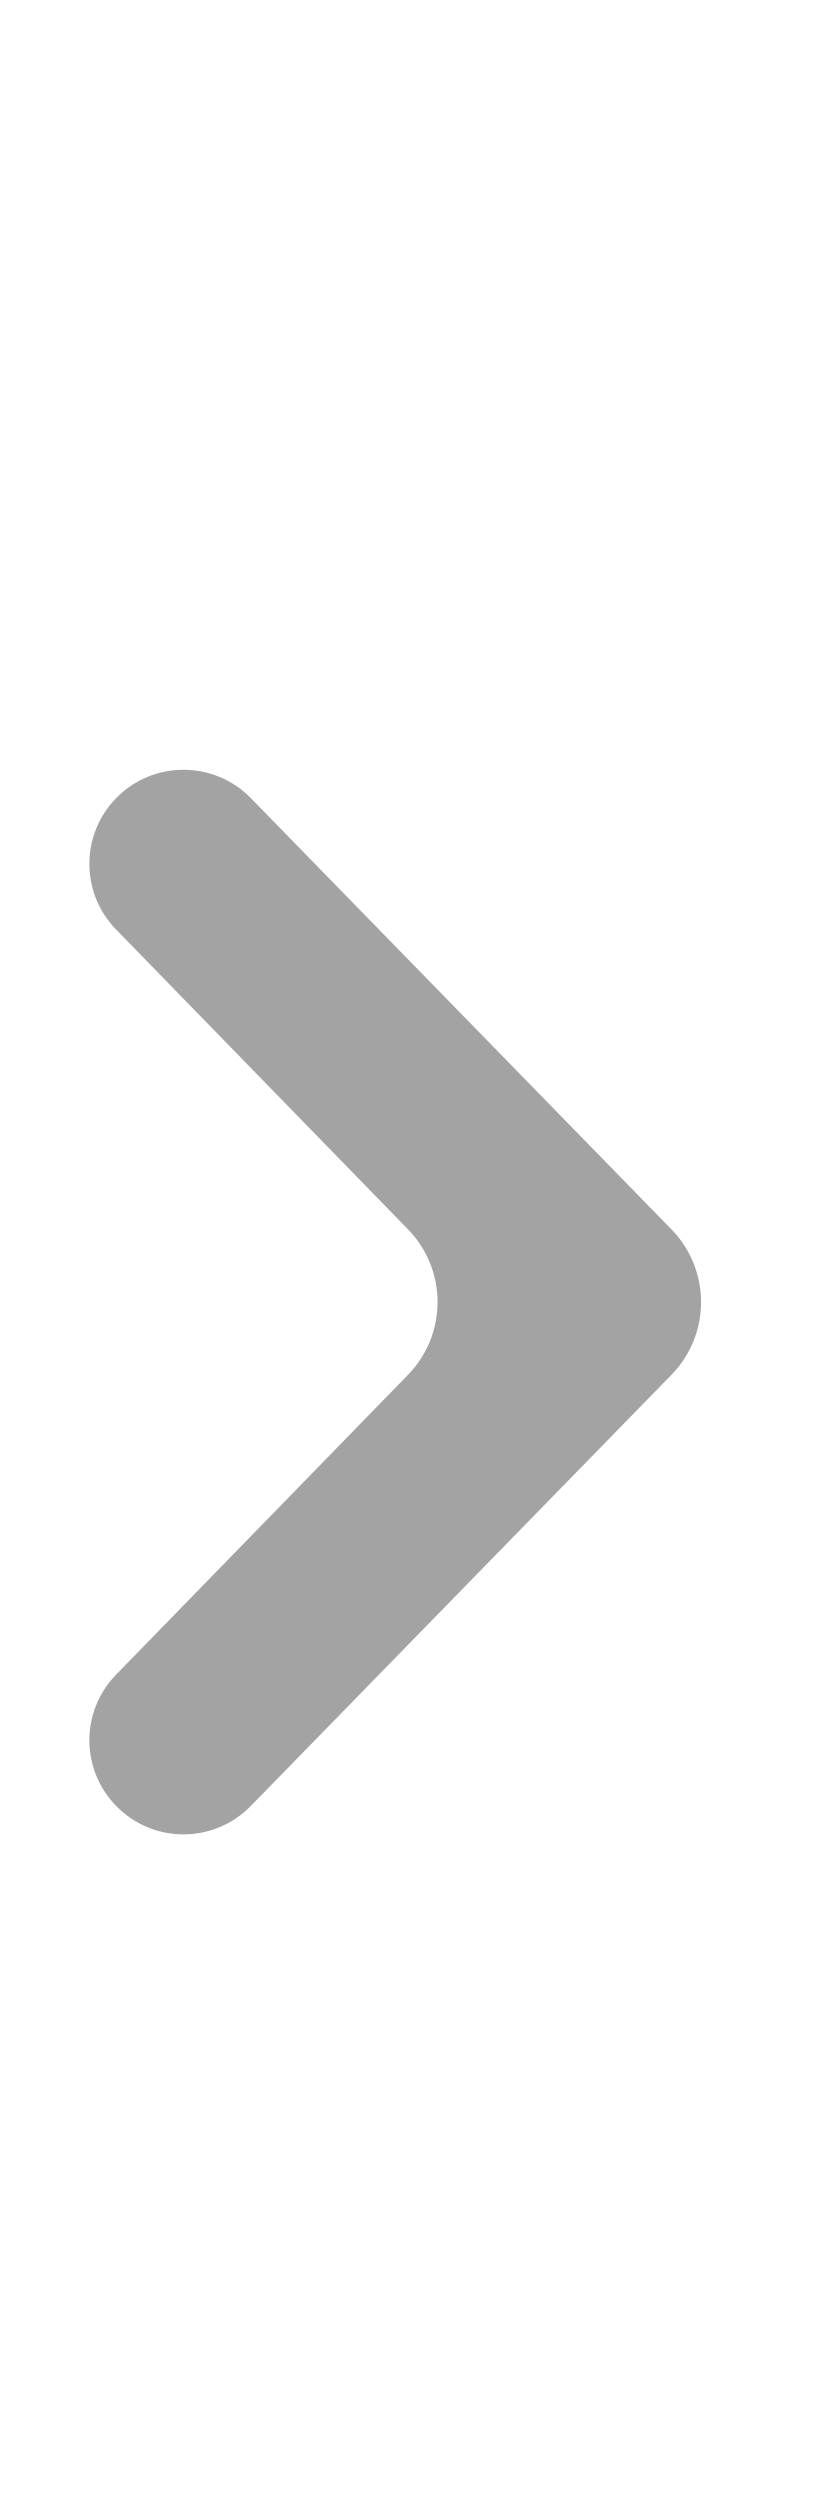
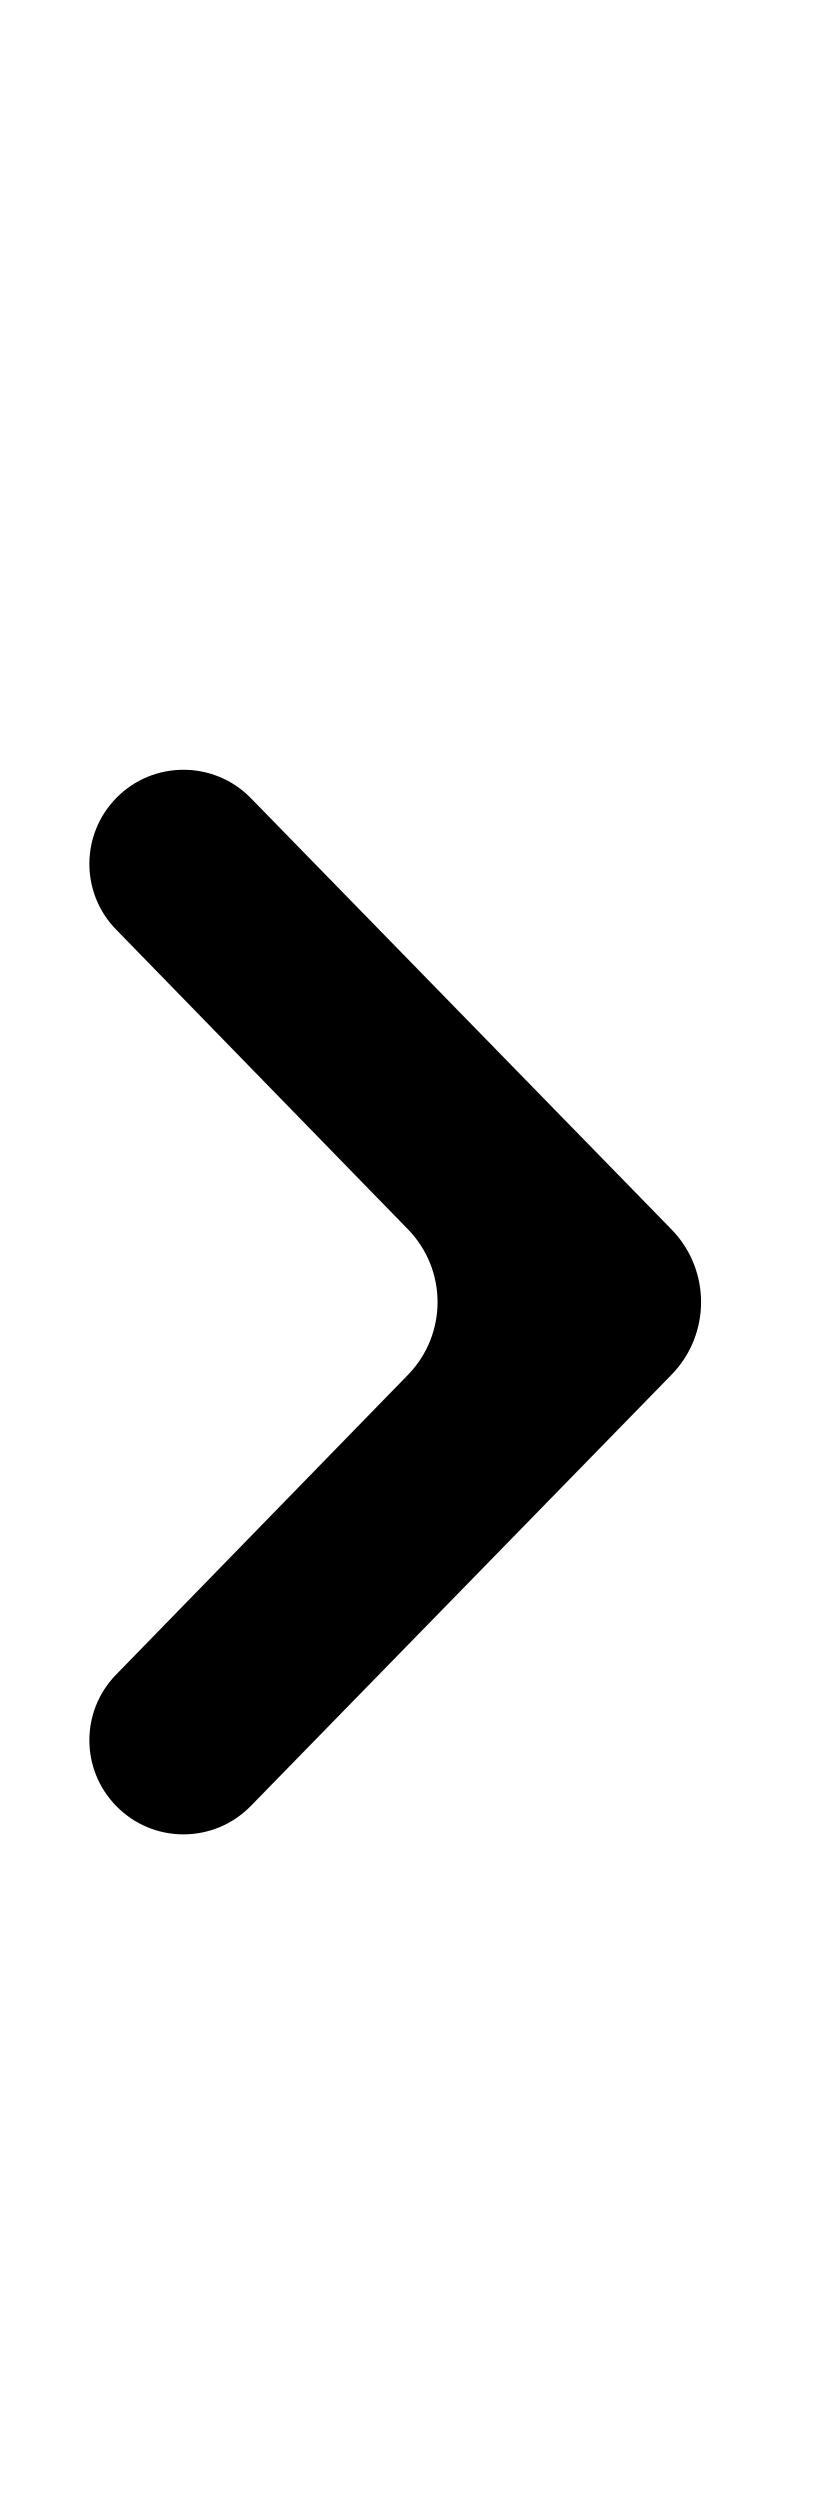
- <svg xmlns="http://www.w3.org/2000/svg" width="8" height="24" viewBox="0 0 8 24" fill="none">
-   <path d="M1.115 17.337C0.773 16.987 0.772 16.428 1.114 16.077L3.917 13.198C4.295 12.809 4.295 12.191 3.917 11.802L1.114 8.923C0.772 8.572 0.773 8.013 1.115 7.662C1.469 7.299 2.053 7.299 2.408 7.662L6.446 11.802C6.825 12.19 6.825 12.81 6.446 13.198L2.408 17.337C2.053 17.701 1.469 17.701 1.115 17.337Z" fill="#A3A3A3" />
+ <svg xmlns="http://www.w3.org/2000/svg" width="8" height="24" viewBox="0 0 8 24" fill="inherit">
+   <path d="M1.115 17.337C0.773 16.987 0.772 16.428 1.114 16.077L3.917 13.198C4.295 12.809 4.295 12.191 3.917 11.802L1.114 8.923C0.772 8.572 0.773 8.013 1.115 7.662C1.469 7.299 2.053 7.299 2.408 7.662L6.446 11.802C6.825 12.19 6.825 12.81 6.446 13.198L2.408 17.337C2.053 17.701 1.469 17.701 1.115 17.337Z" fill="inherit" />
</svg>
